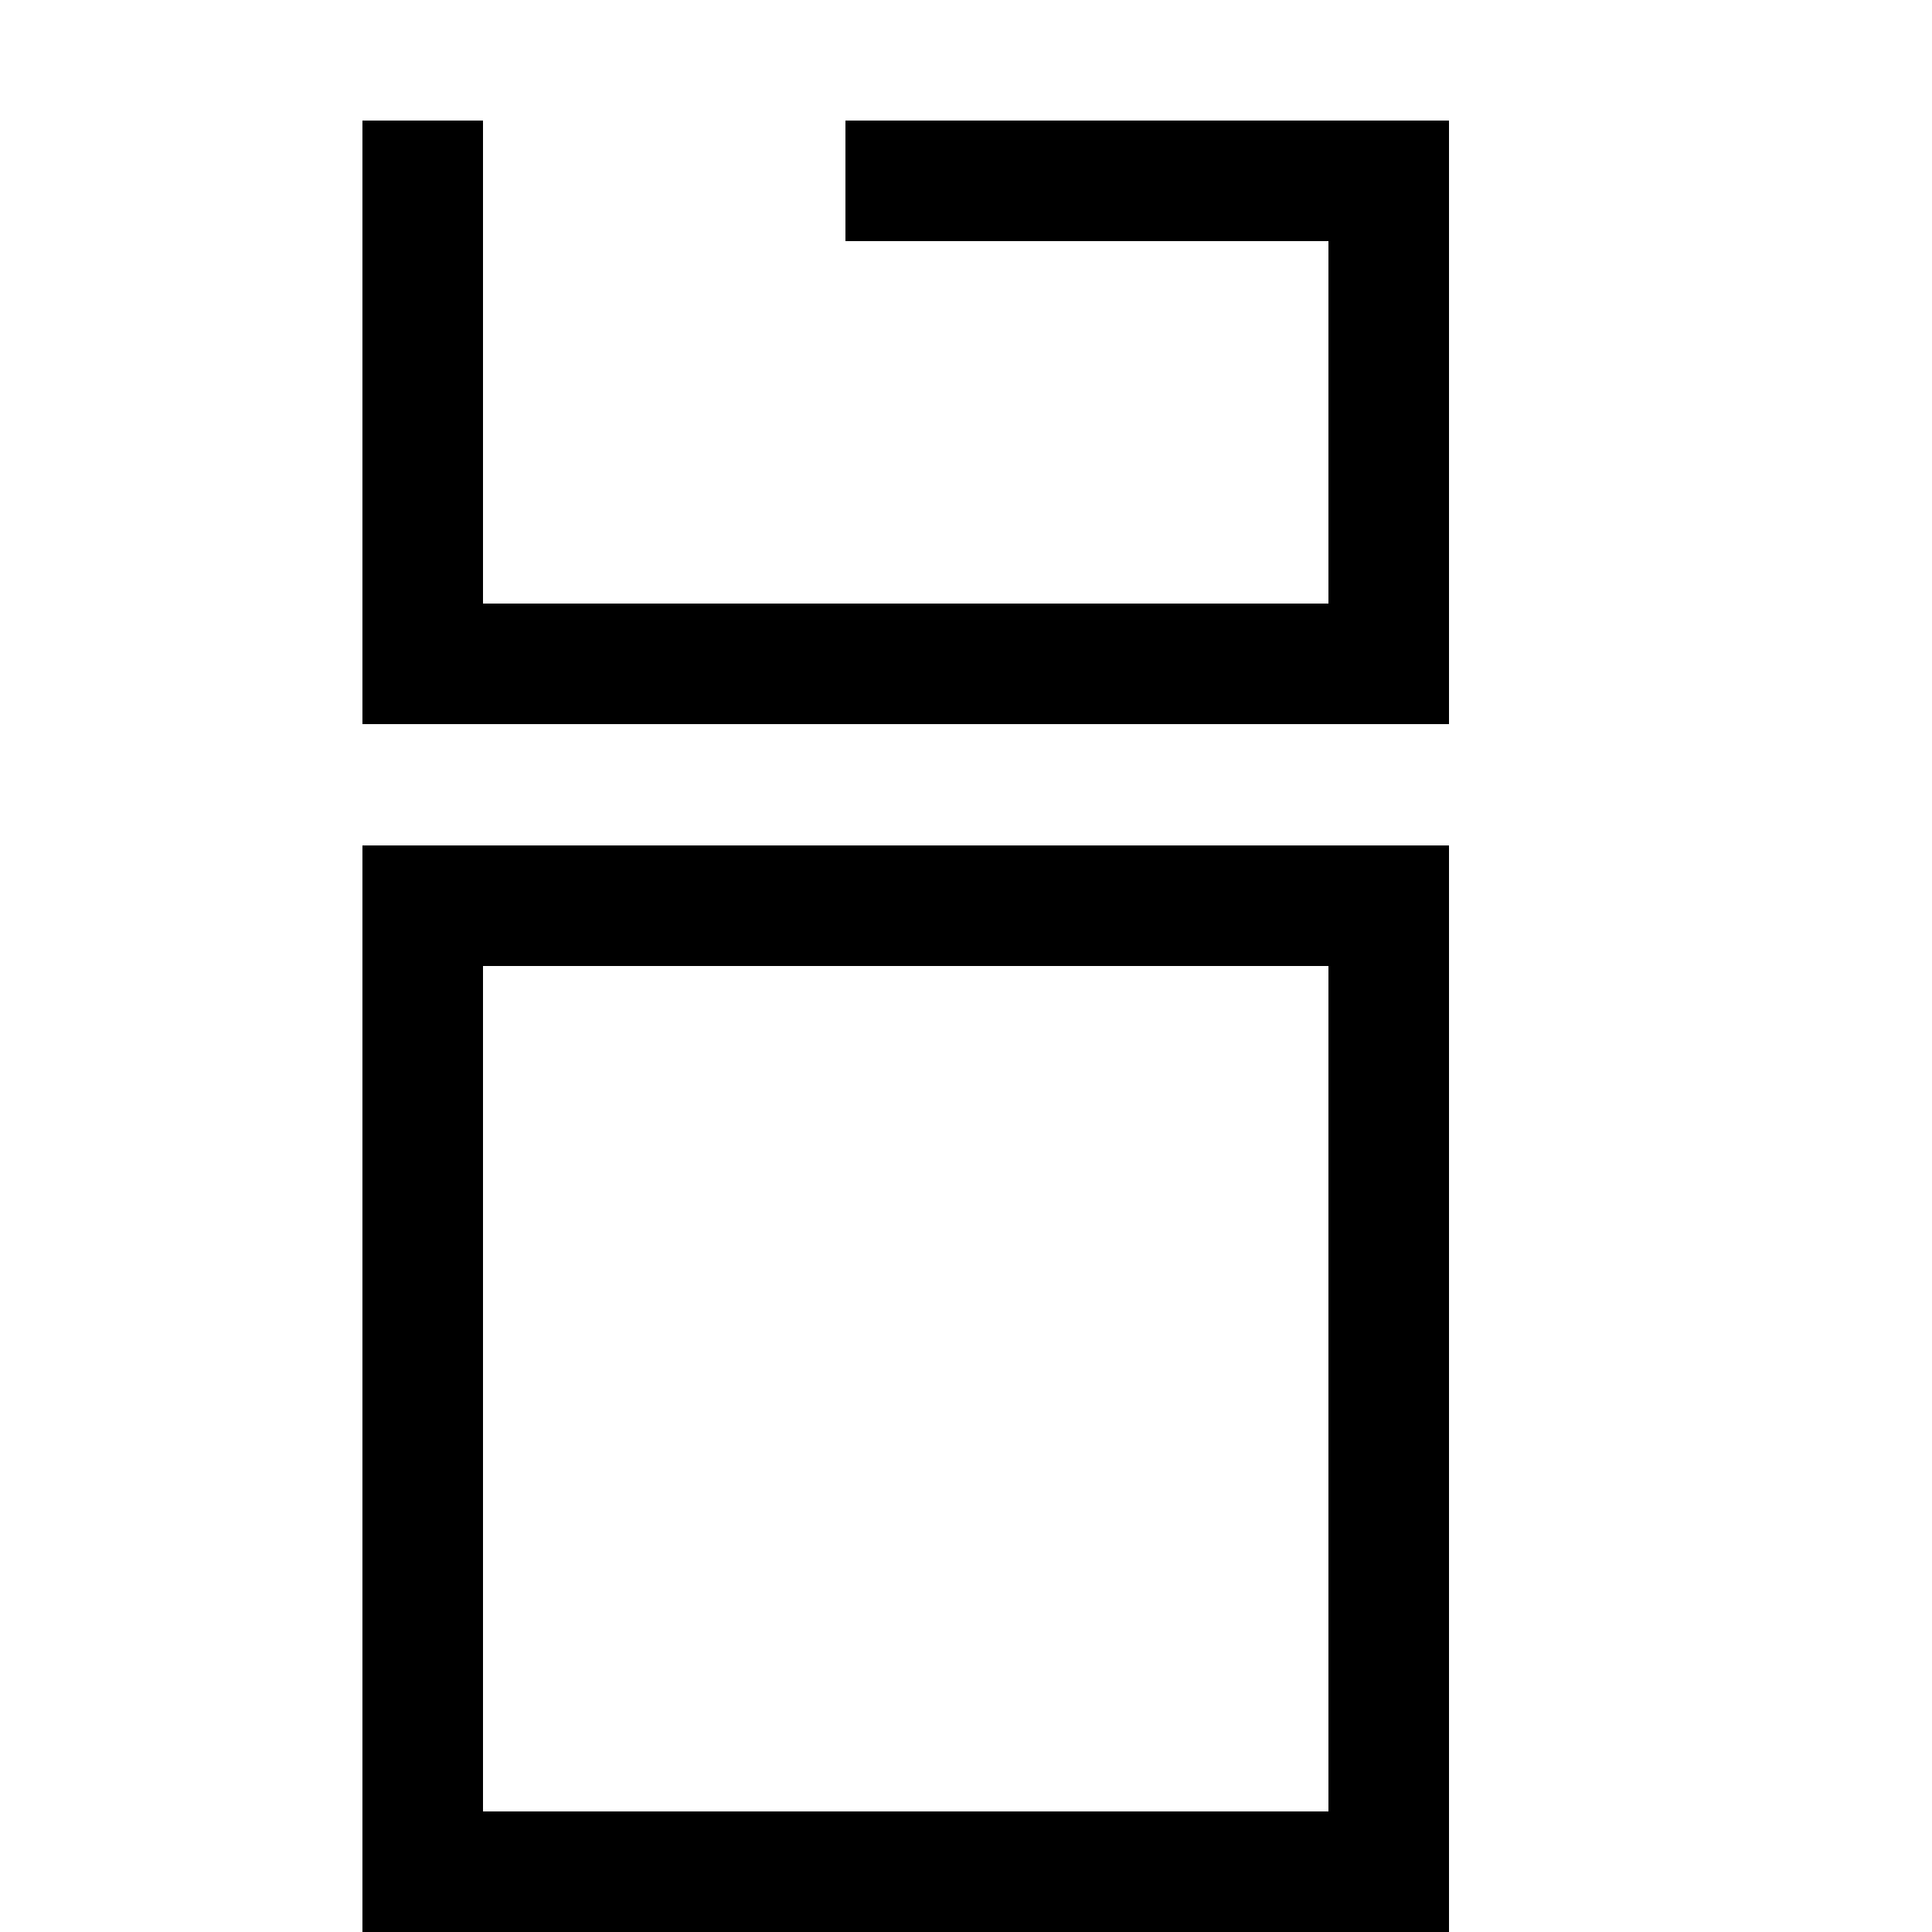
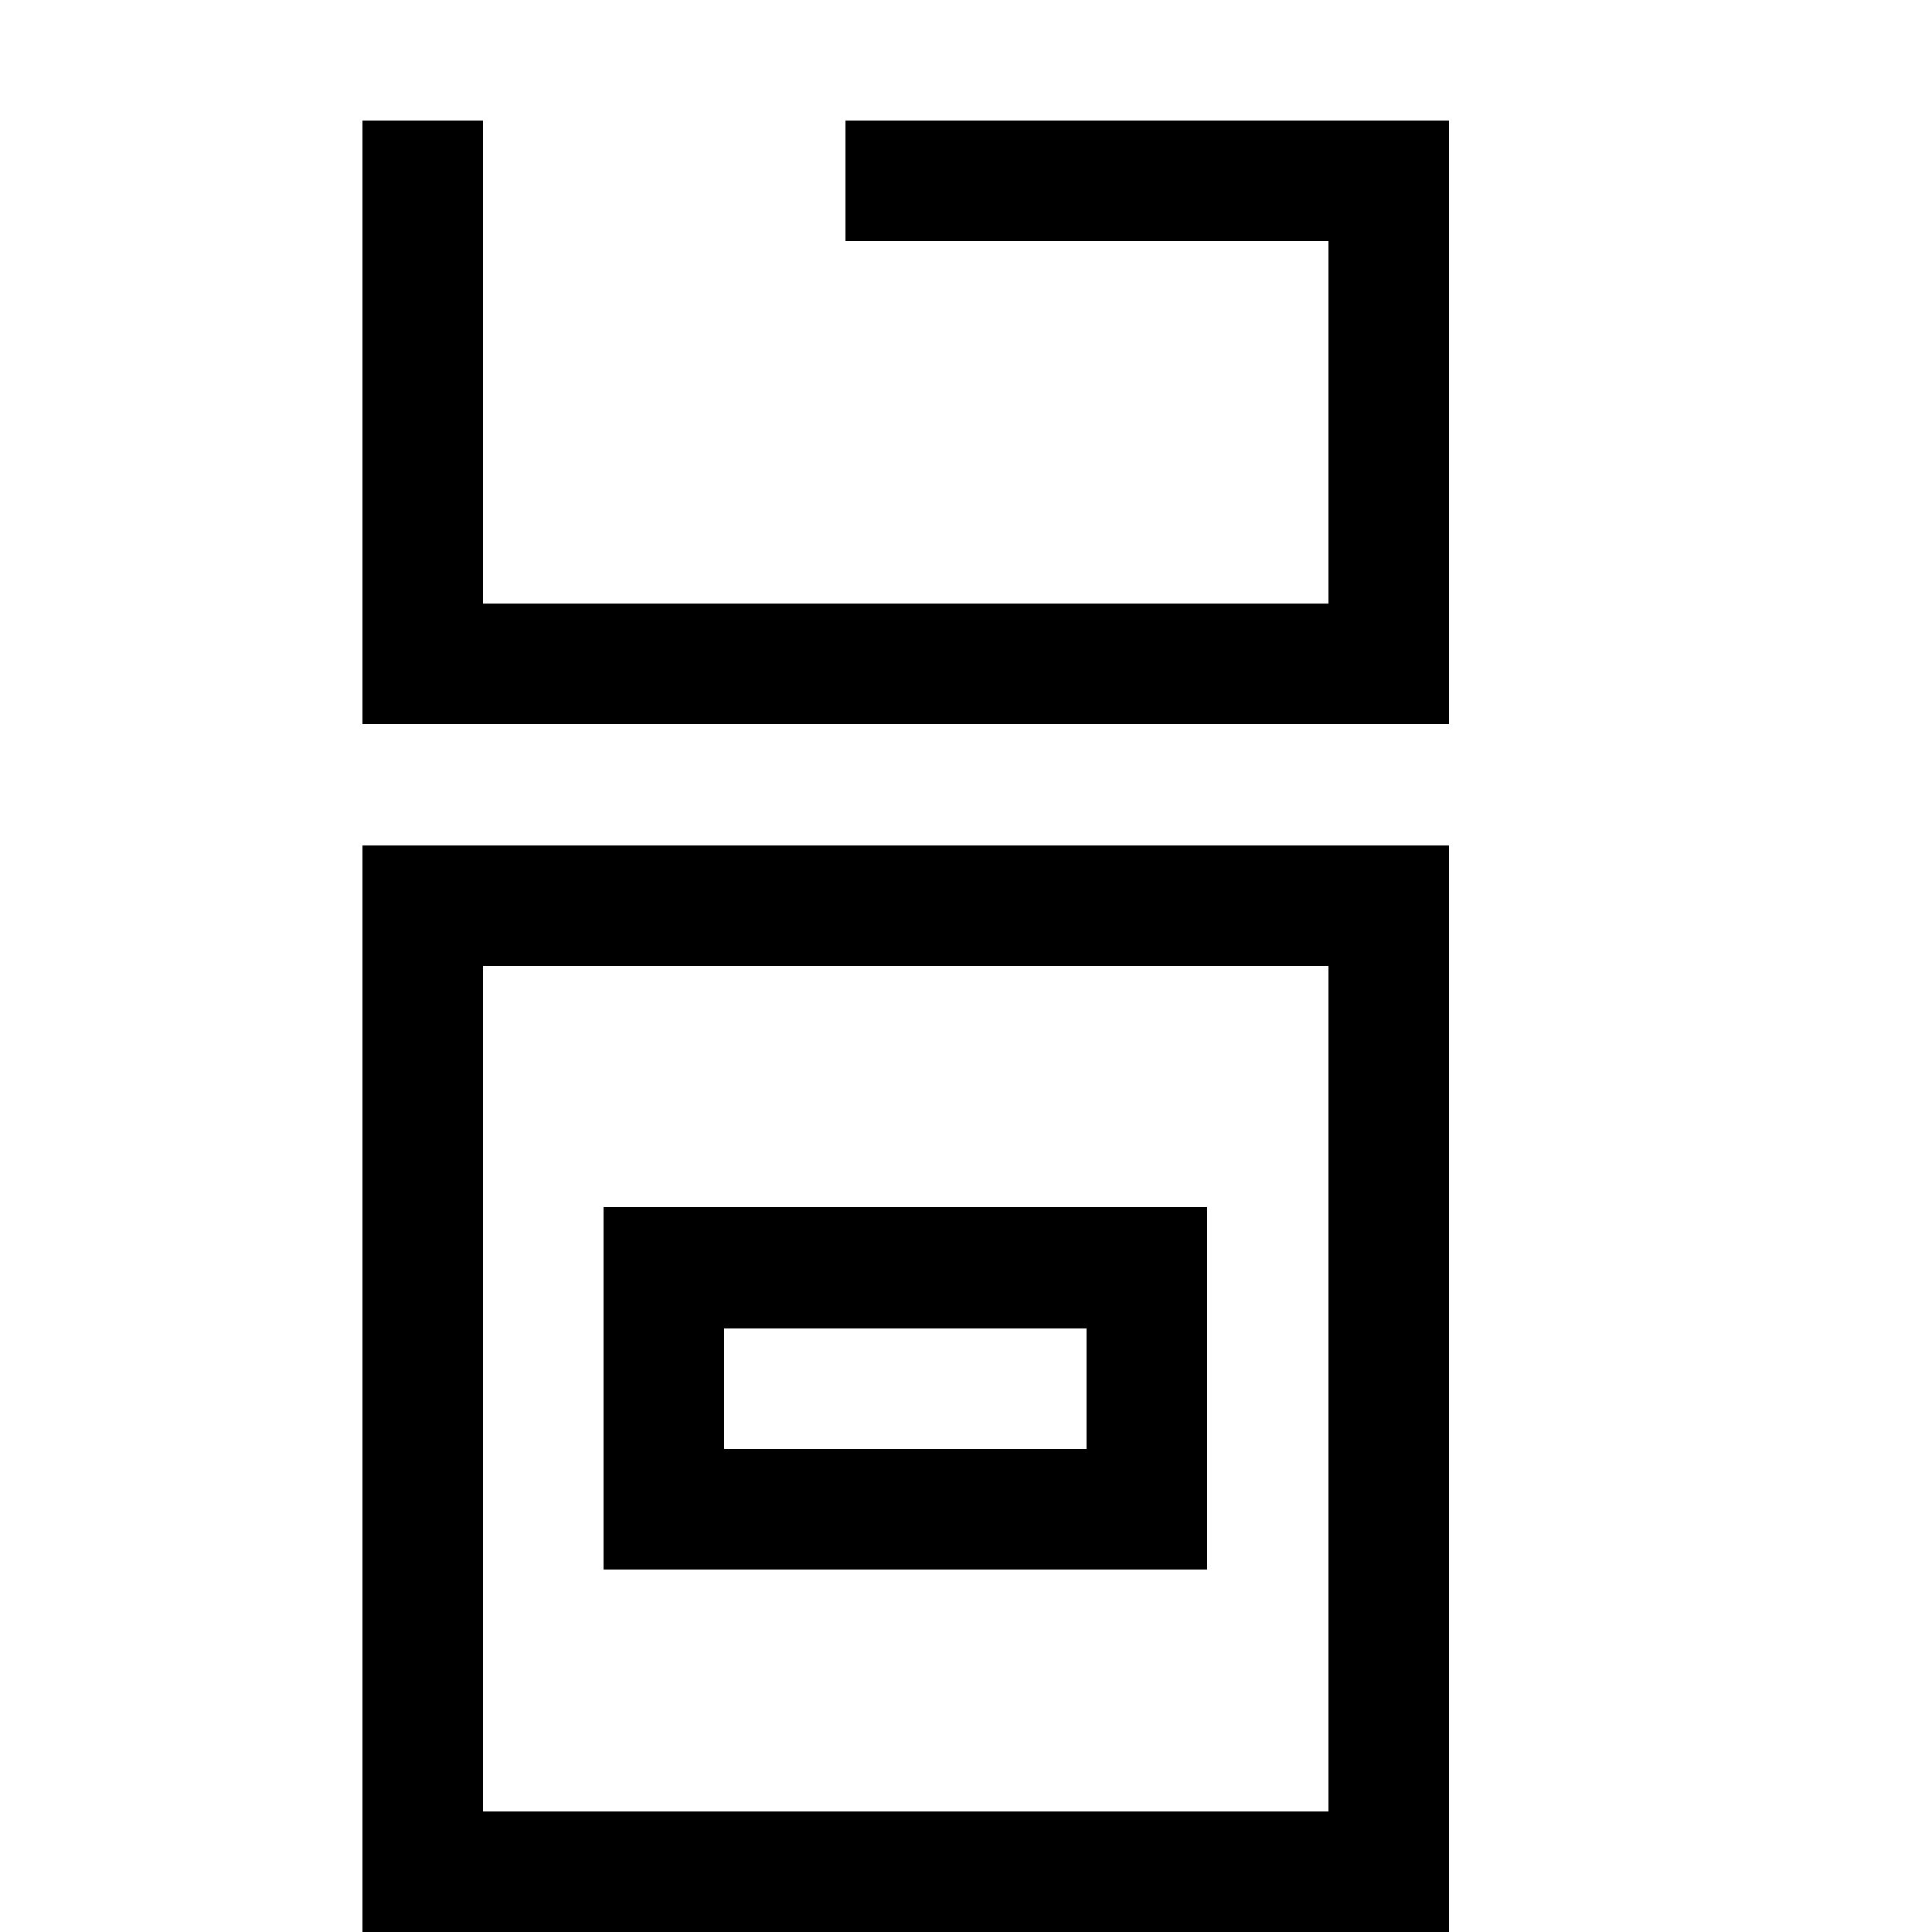
<svg xmlns="http://www.w3.org/2000/svg" viewBox="0 0 16 16" width="16" height="16" shape-rendering="crispEdges" role="img" aria-label="walk">
  <rect x="3" y="1" width="1" height="4" fill="currentColor" />
  <rect x="7" y="1" width="5" height="1" fill="currentColor" />
  <rect x="11" y="2" width="1" height="3" fill="currentColor" />
  <rect x="3" y="5" width="9" height="1" fill="currentColor" />
  <rect x="3" y="7" width="9" height="1" fill="currentColor" />
  <rect x="3" y="8" width="1" height="7" fill="currentColor" />
  <rect x="11" y="8" width="1" height="7" fill="currentColor" />
+   <rect x="5" y="10" width="5" height="1" fill="currentColor" />
+   <rect x="5" y="11" width="1" height="1" fill="currentColor" />
+   <rect x="9" y="11" width="1" height="1" fill="currentColor" />
+   <rect x="5" y="12" width="5" height="1" fill="currentColor" />
  <rect x="3" y="15" width="9" height="1" fill="currentColor" />
</svg>
